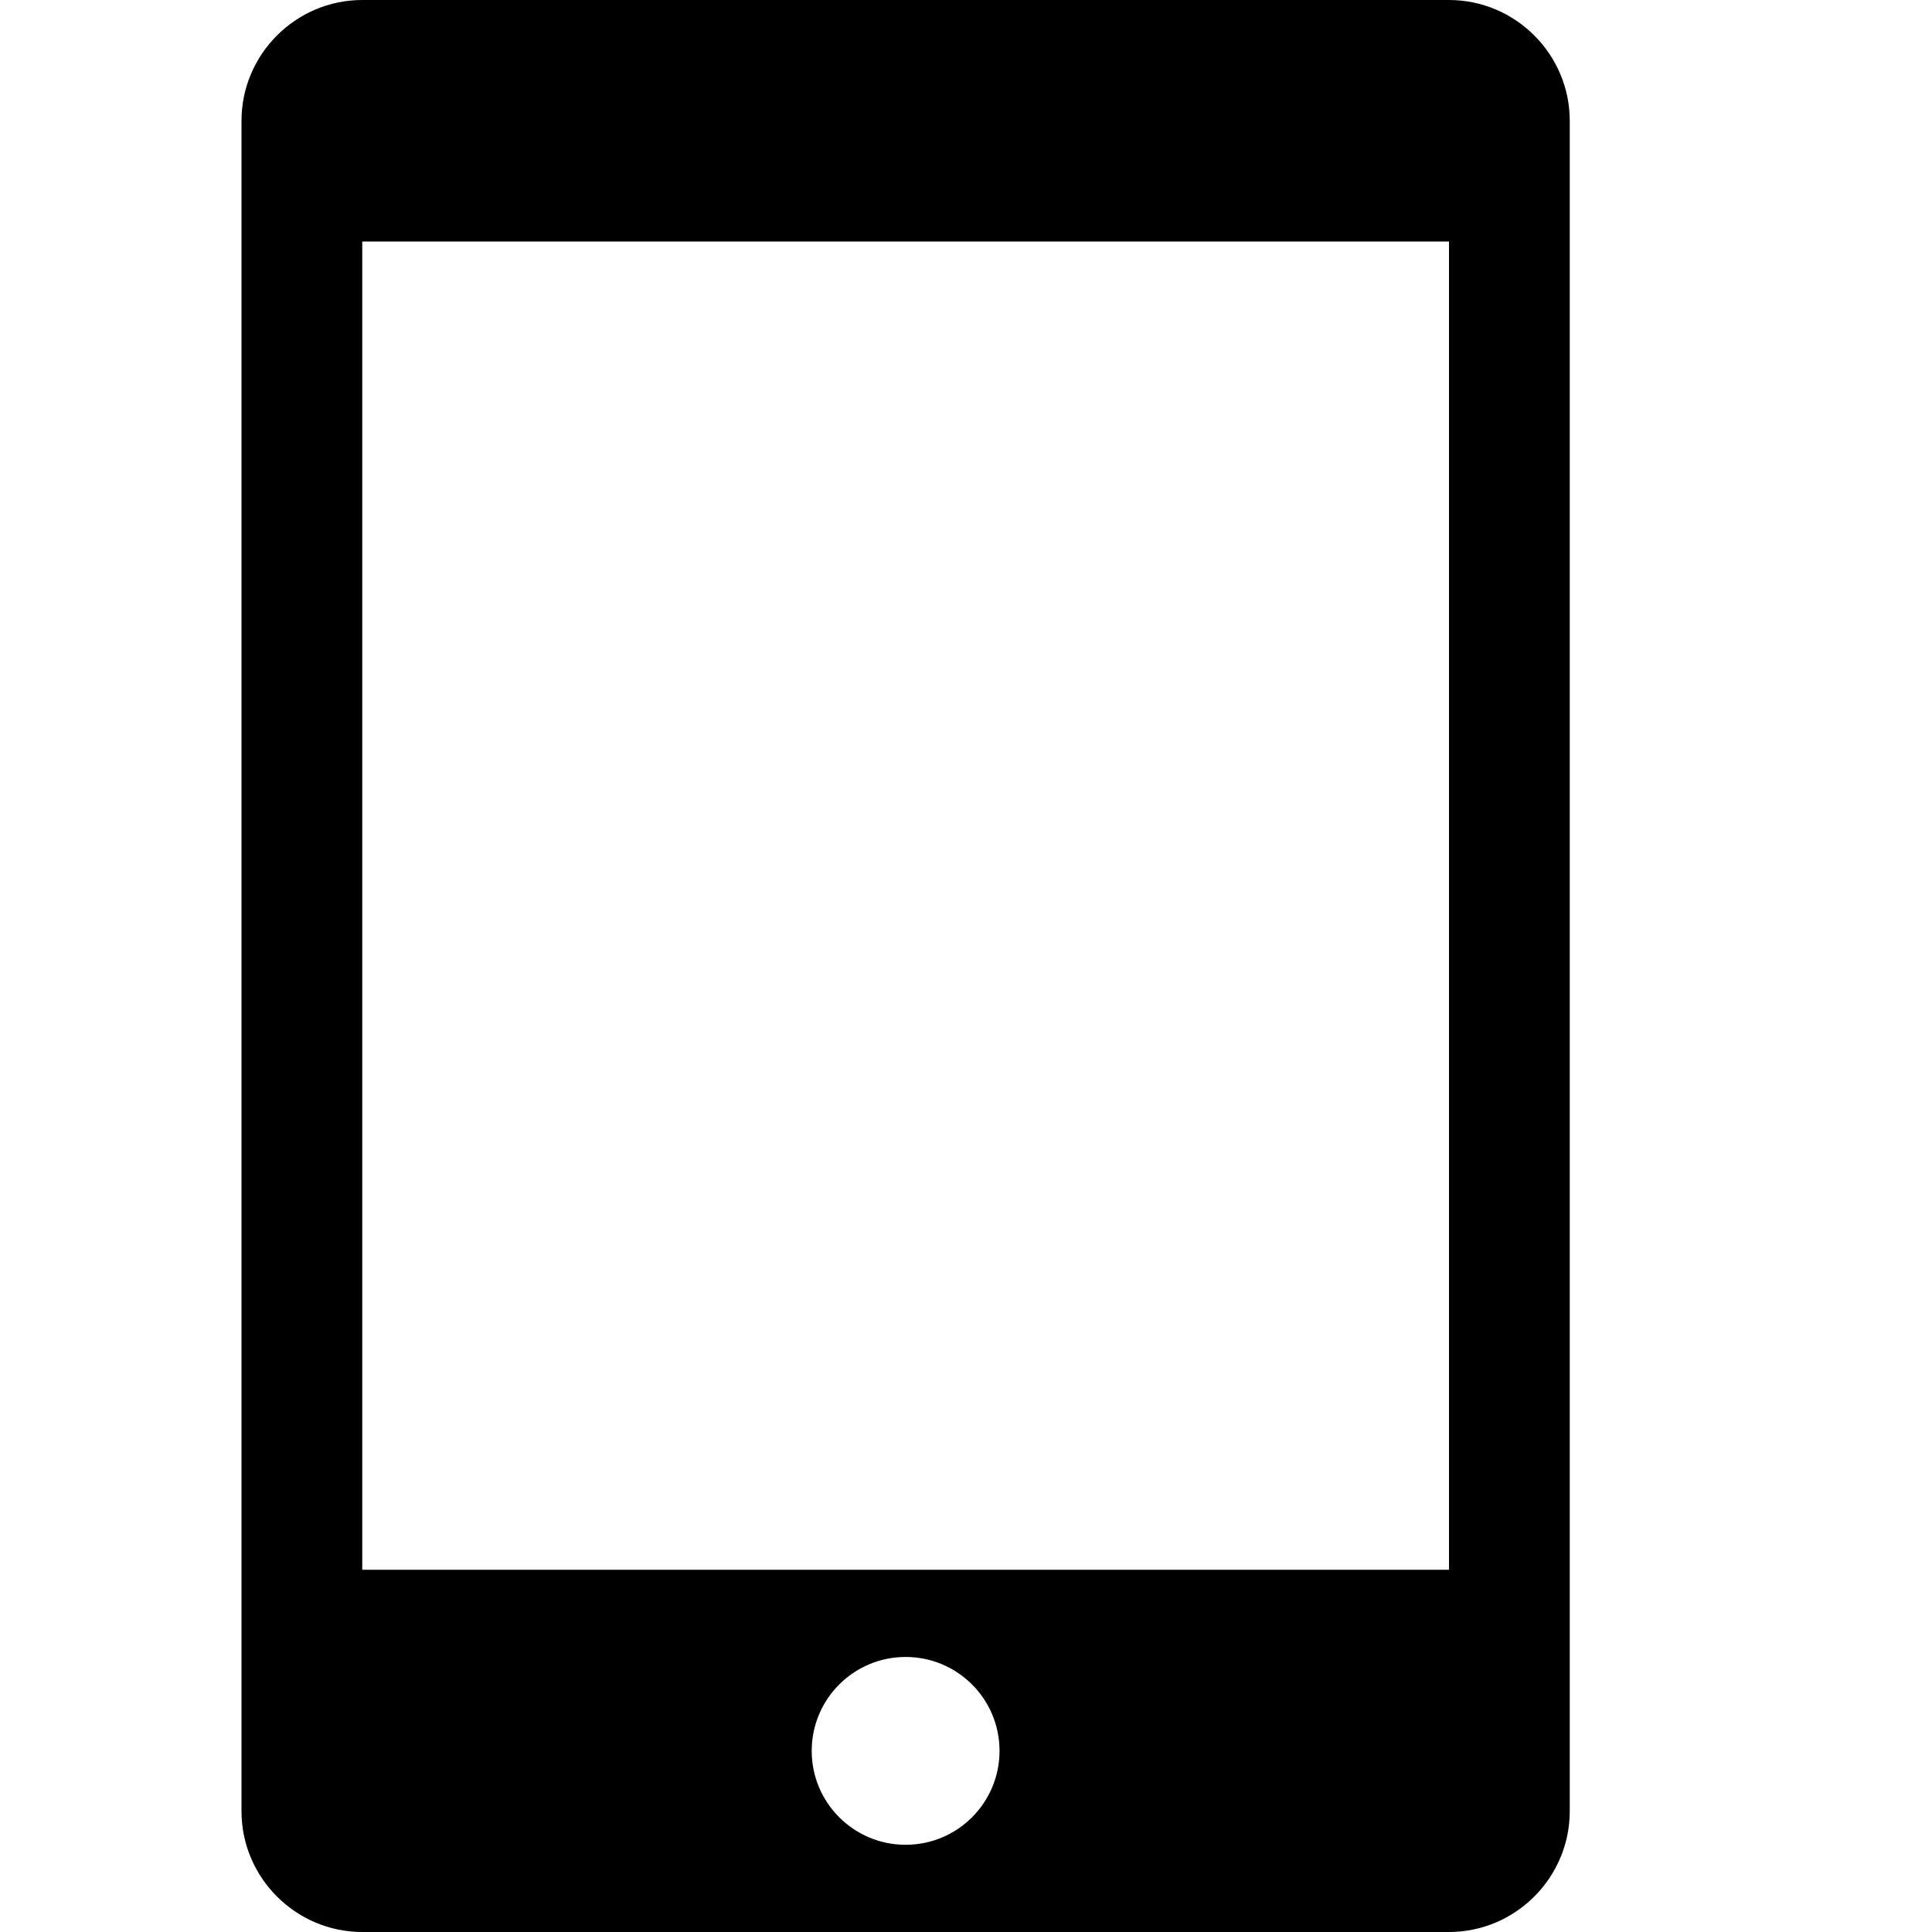
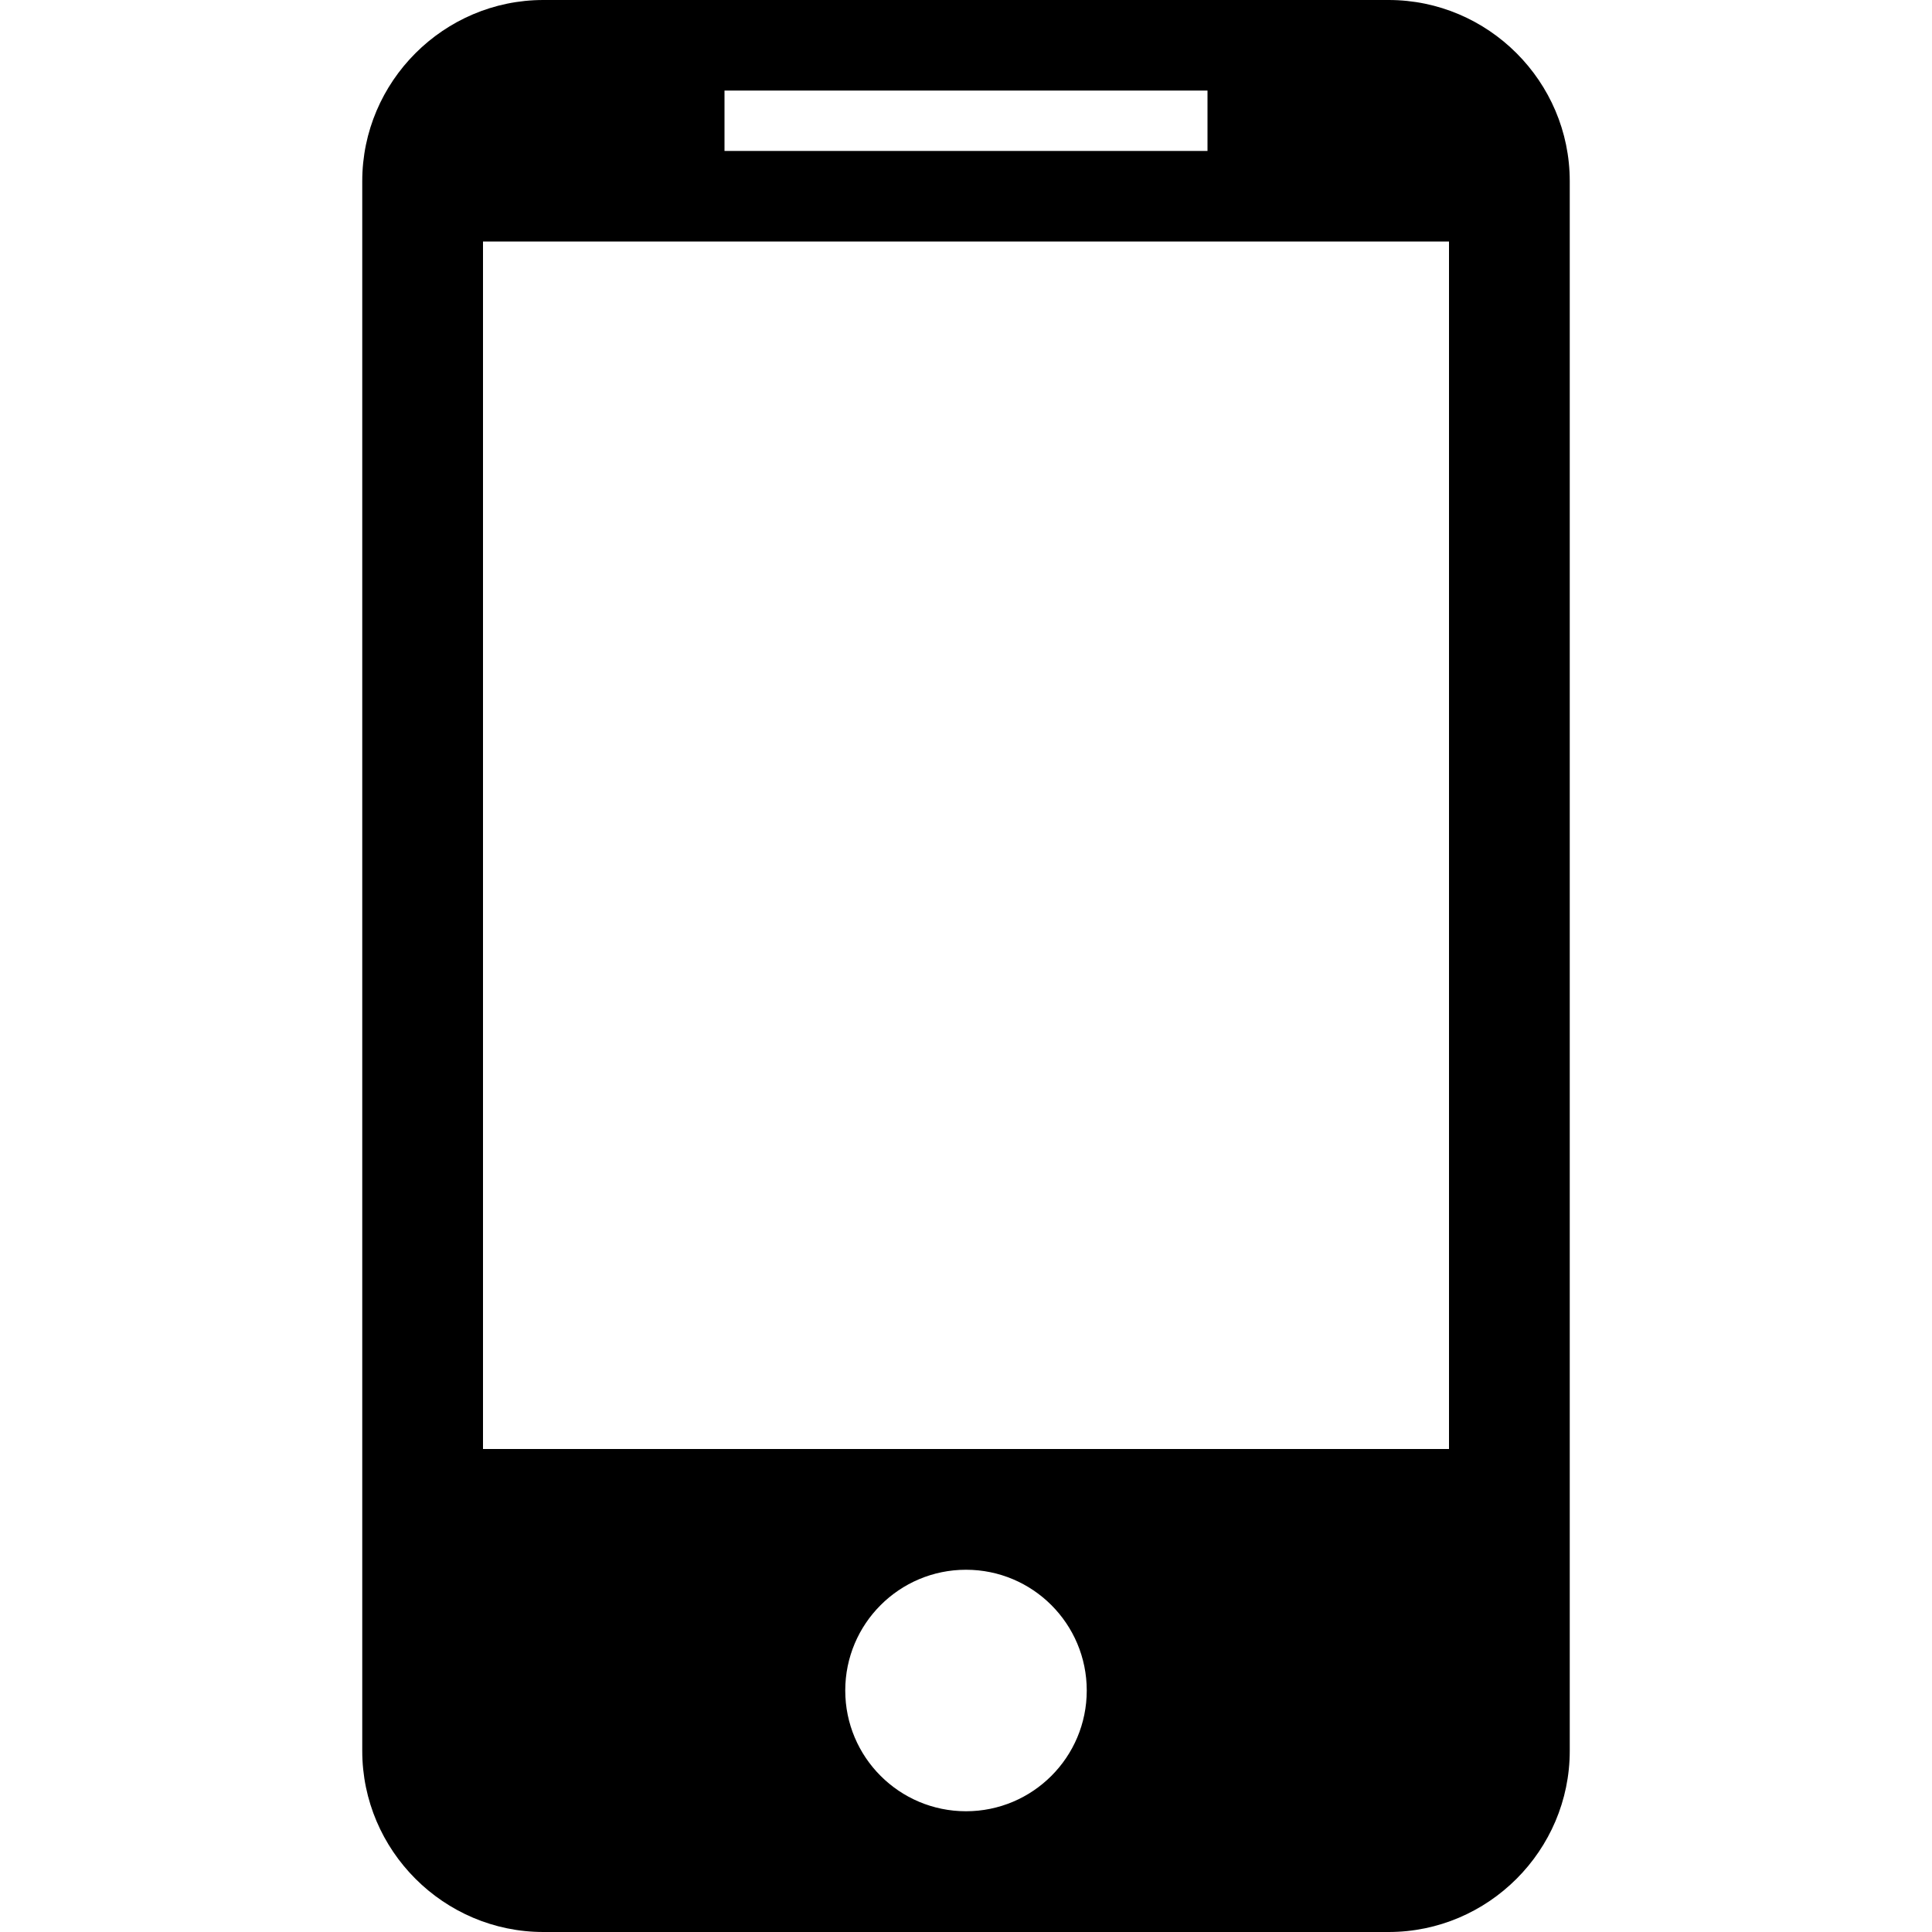
<svg xmlns="http://www.w3.org/2000/svg" version="1.1" width="64" height="64" viewBox="0 0 64 64">
-   <path d="M48 0h-36c-2.2 0-4 1.8-4 4v56c0 2.2 1.8 4 4 4h36c2.2 0 4-1.8 4-4v-56c0-2.2-1.8-4-4-4zM30 61.111c-1.718 0-3.111-1.393-3.111-3.111s1.393-3.111 3.111-3.111 3.111 1.393 3.111 3.111-1.393 3.111-3.111 3.111zM48 52h-36v-44h36v44z" />
+   <path d="M46 0h-28c-3.3 0-6 2.7-6 6v52c0 3.3 2.7 6 6 6h28c3.3 0 6-2.7 6-6v-52c0-3.3-2.7-6-6-6zM24 3h16v2h-16v-2zM32 60c-2.209 0-4-1.791-4-4s1.791-4 4-4 4 1.791 4 4-1.791 4-4 4zM48 48h-32v-40h32v40z" />
</svg>
